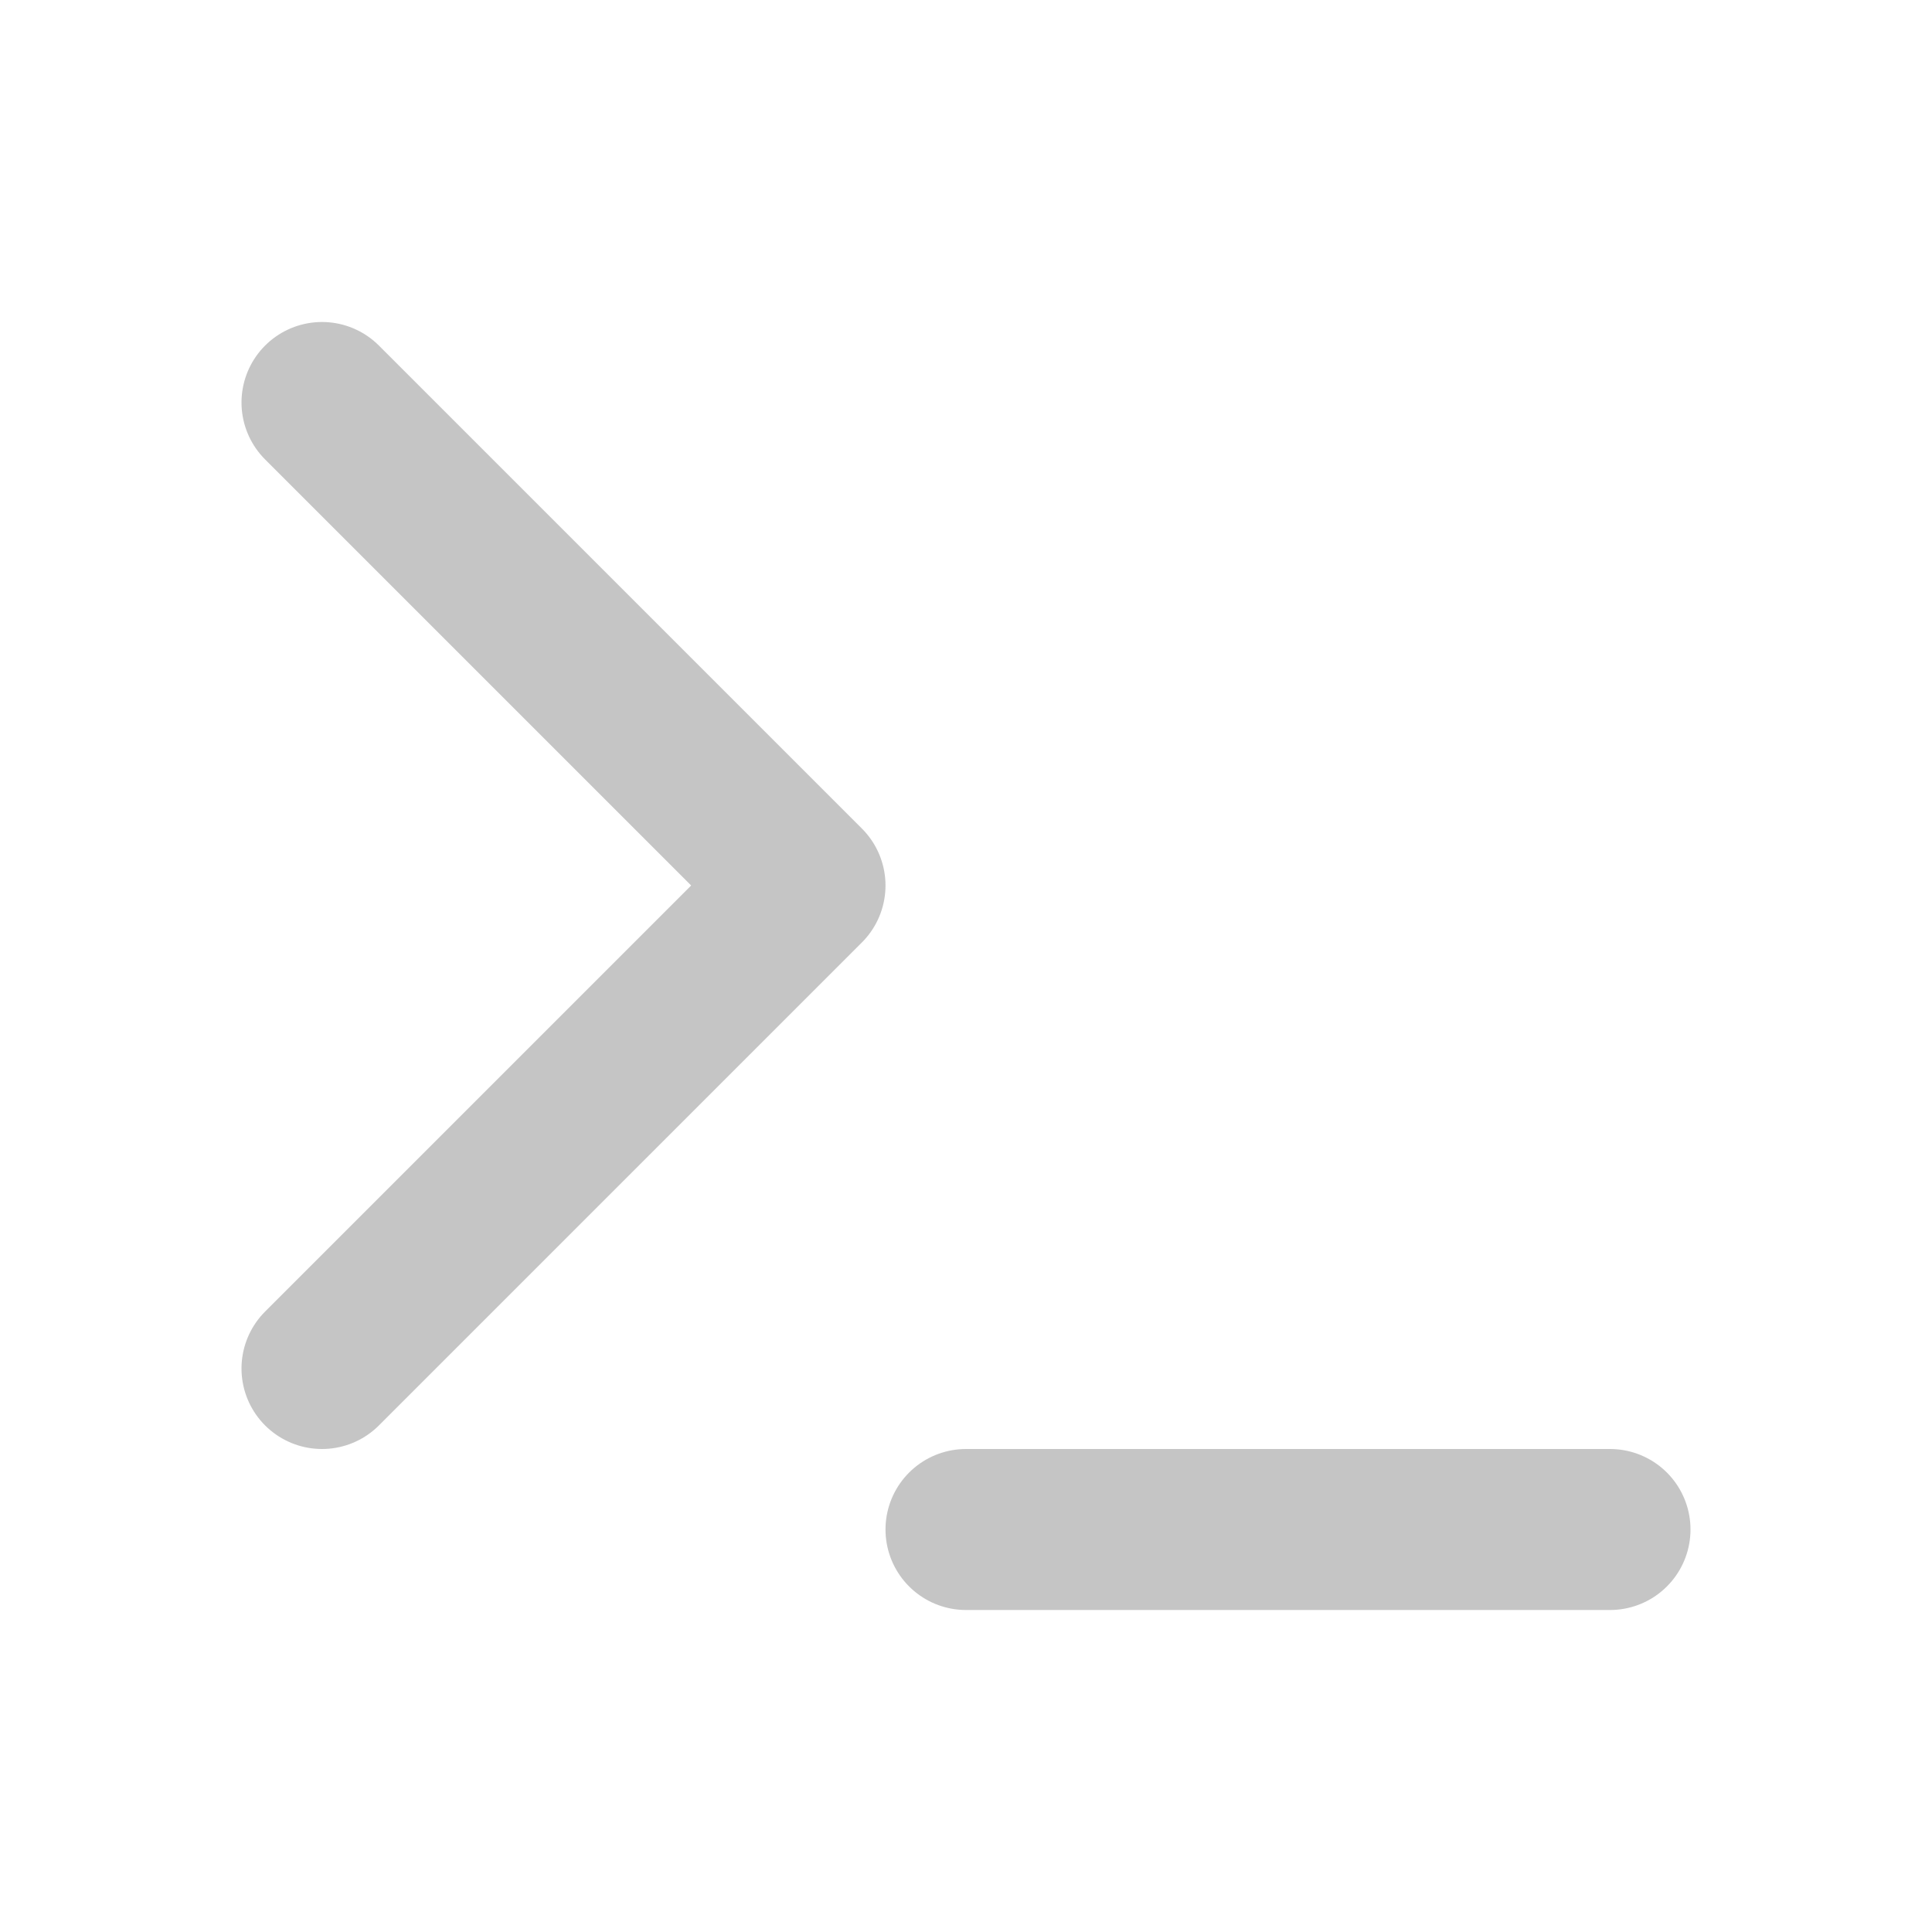
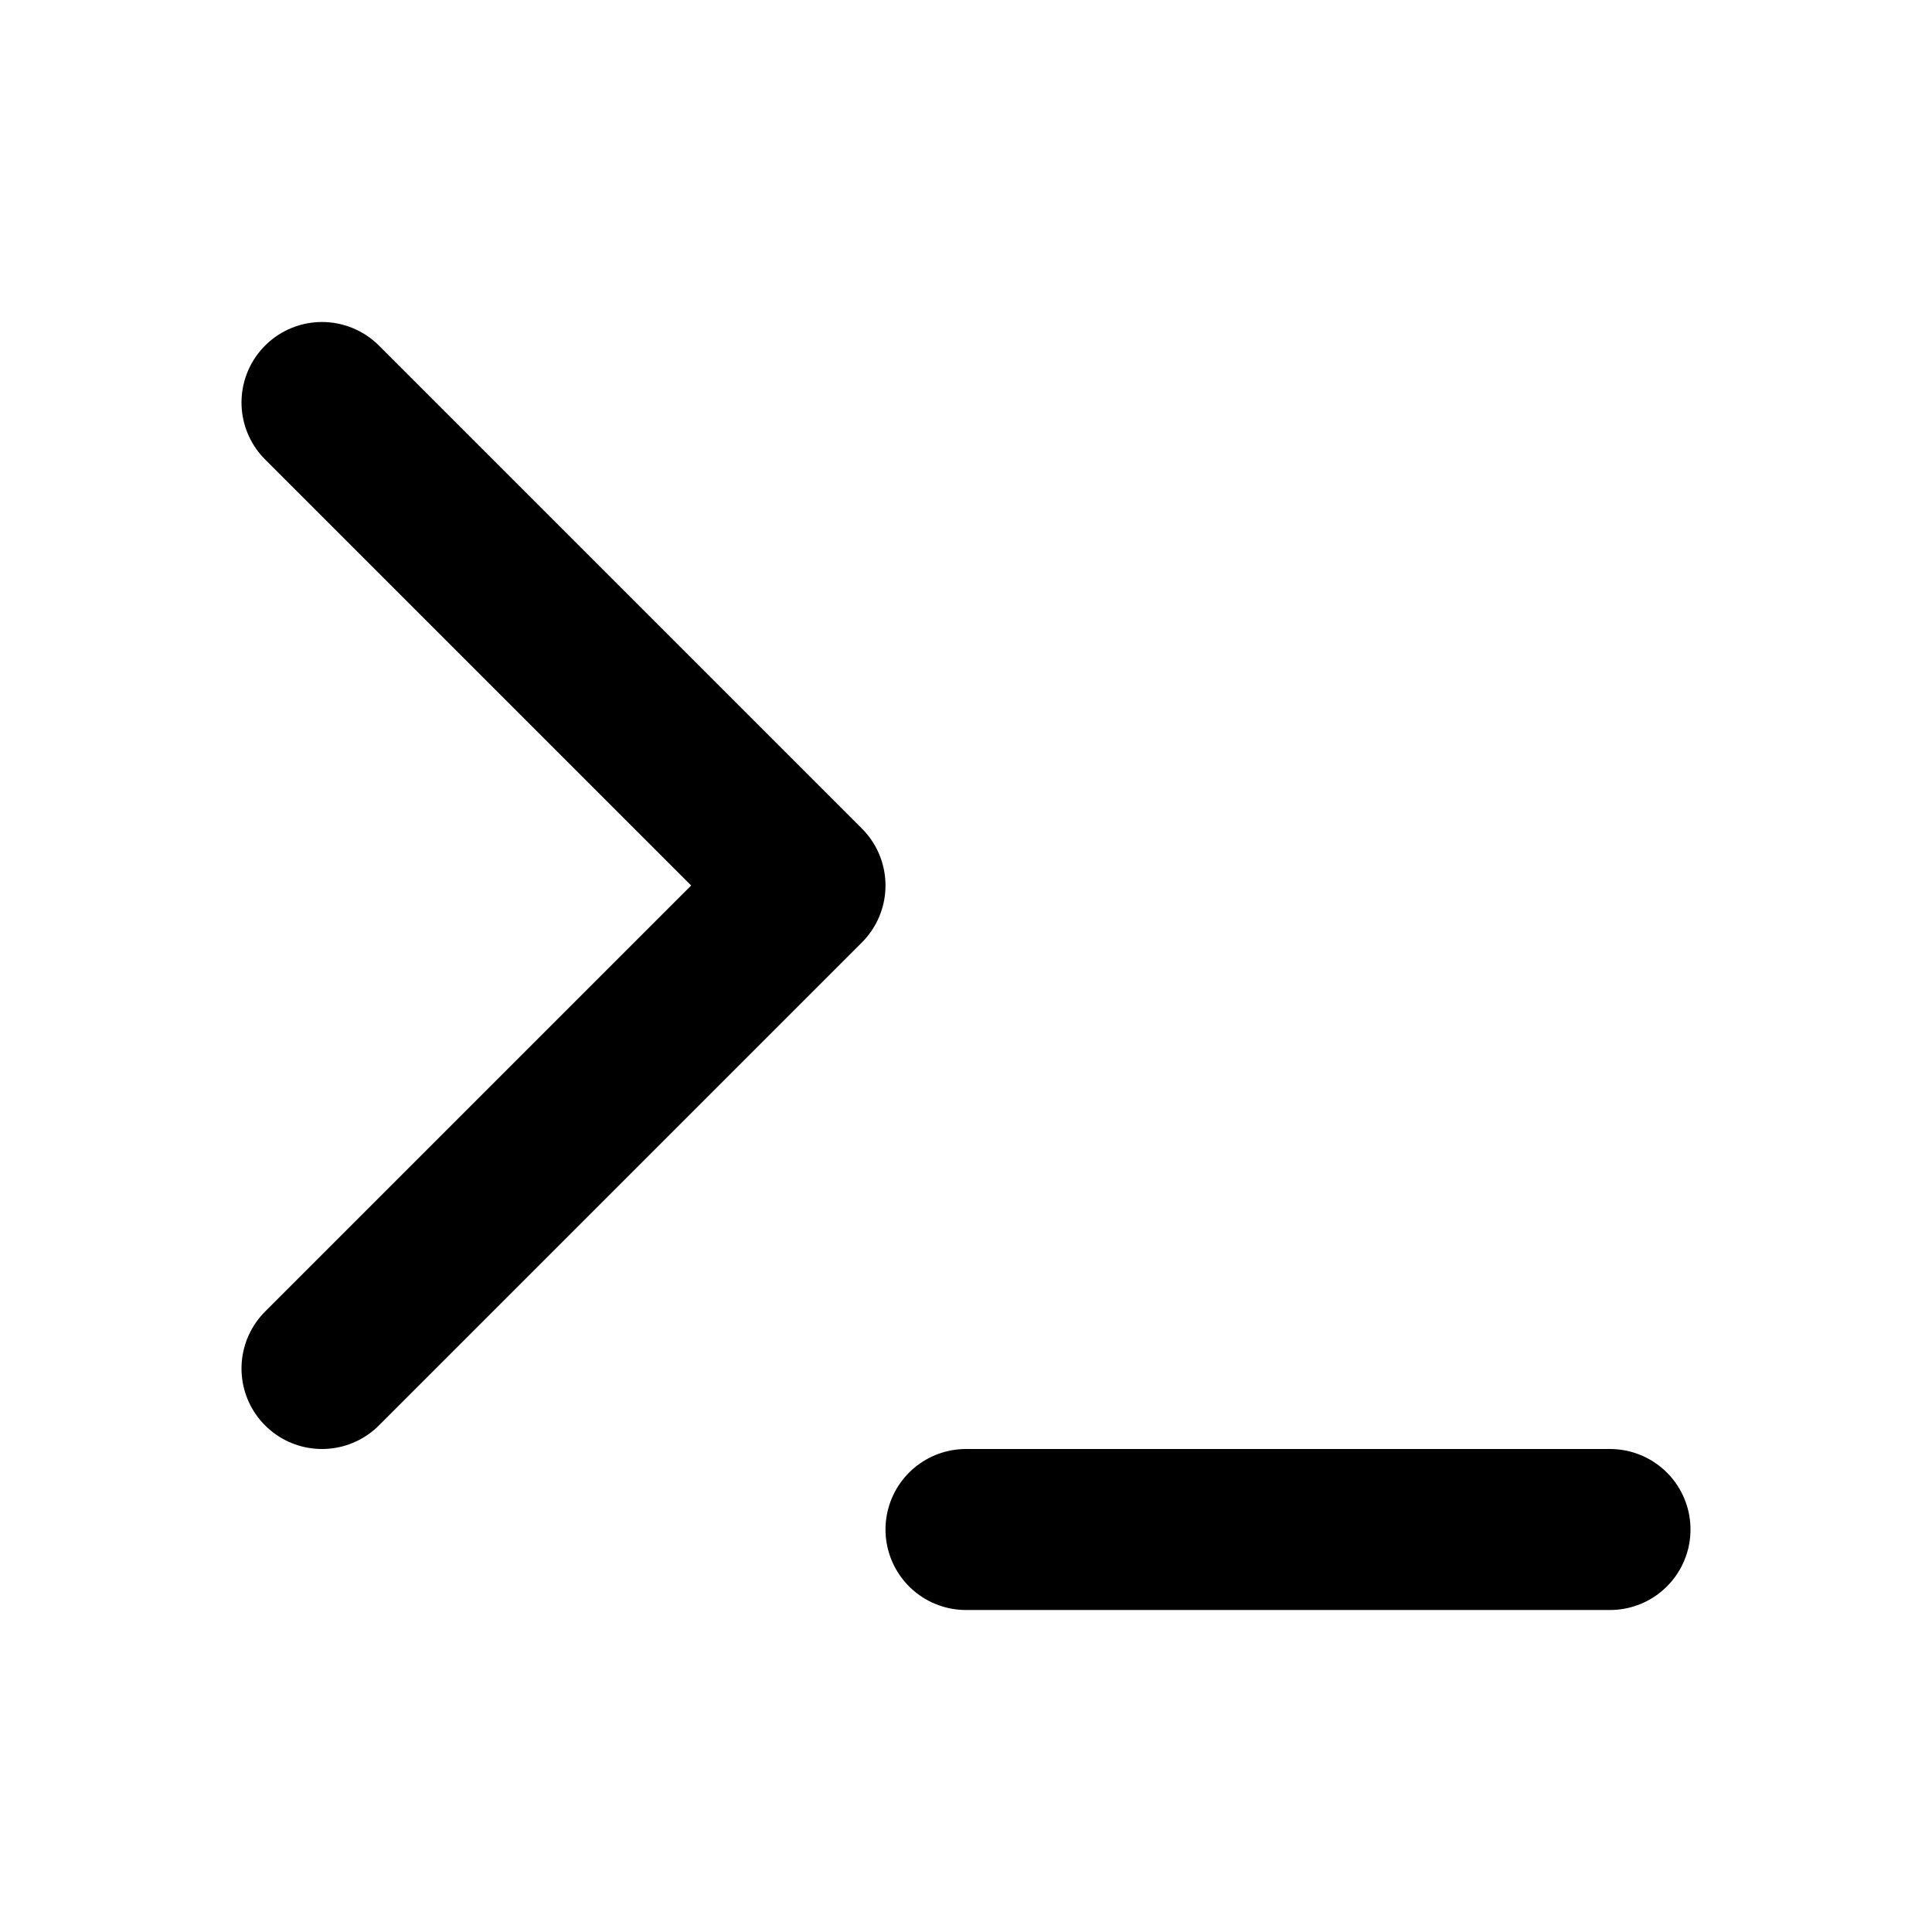
- <svg xmlns="http://www.w3.org/2000/svg" width="24" height="24" viewBox="0 0 24 24" fill="none" stroke="#c5c5c5" stroke-width="2" stroke-linecap="round" stroke-linejoin="round">
+ <svg xmlns="http://www.w3.org/2000/svg" width="24" height="24" viewBox="0 0 24 24" fill="none" stroke="currentColor" stroke-width="2" stroke-linecap="round" stroke-linejoin="round">
  <path d="m4 17 6-6-6-6" />
  <path d="M12 19h8" />
</svg>
